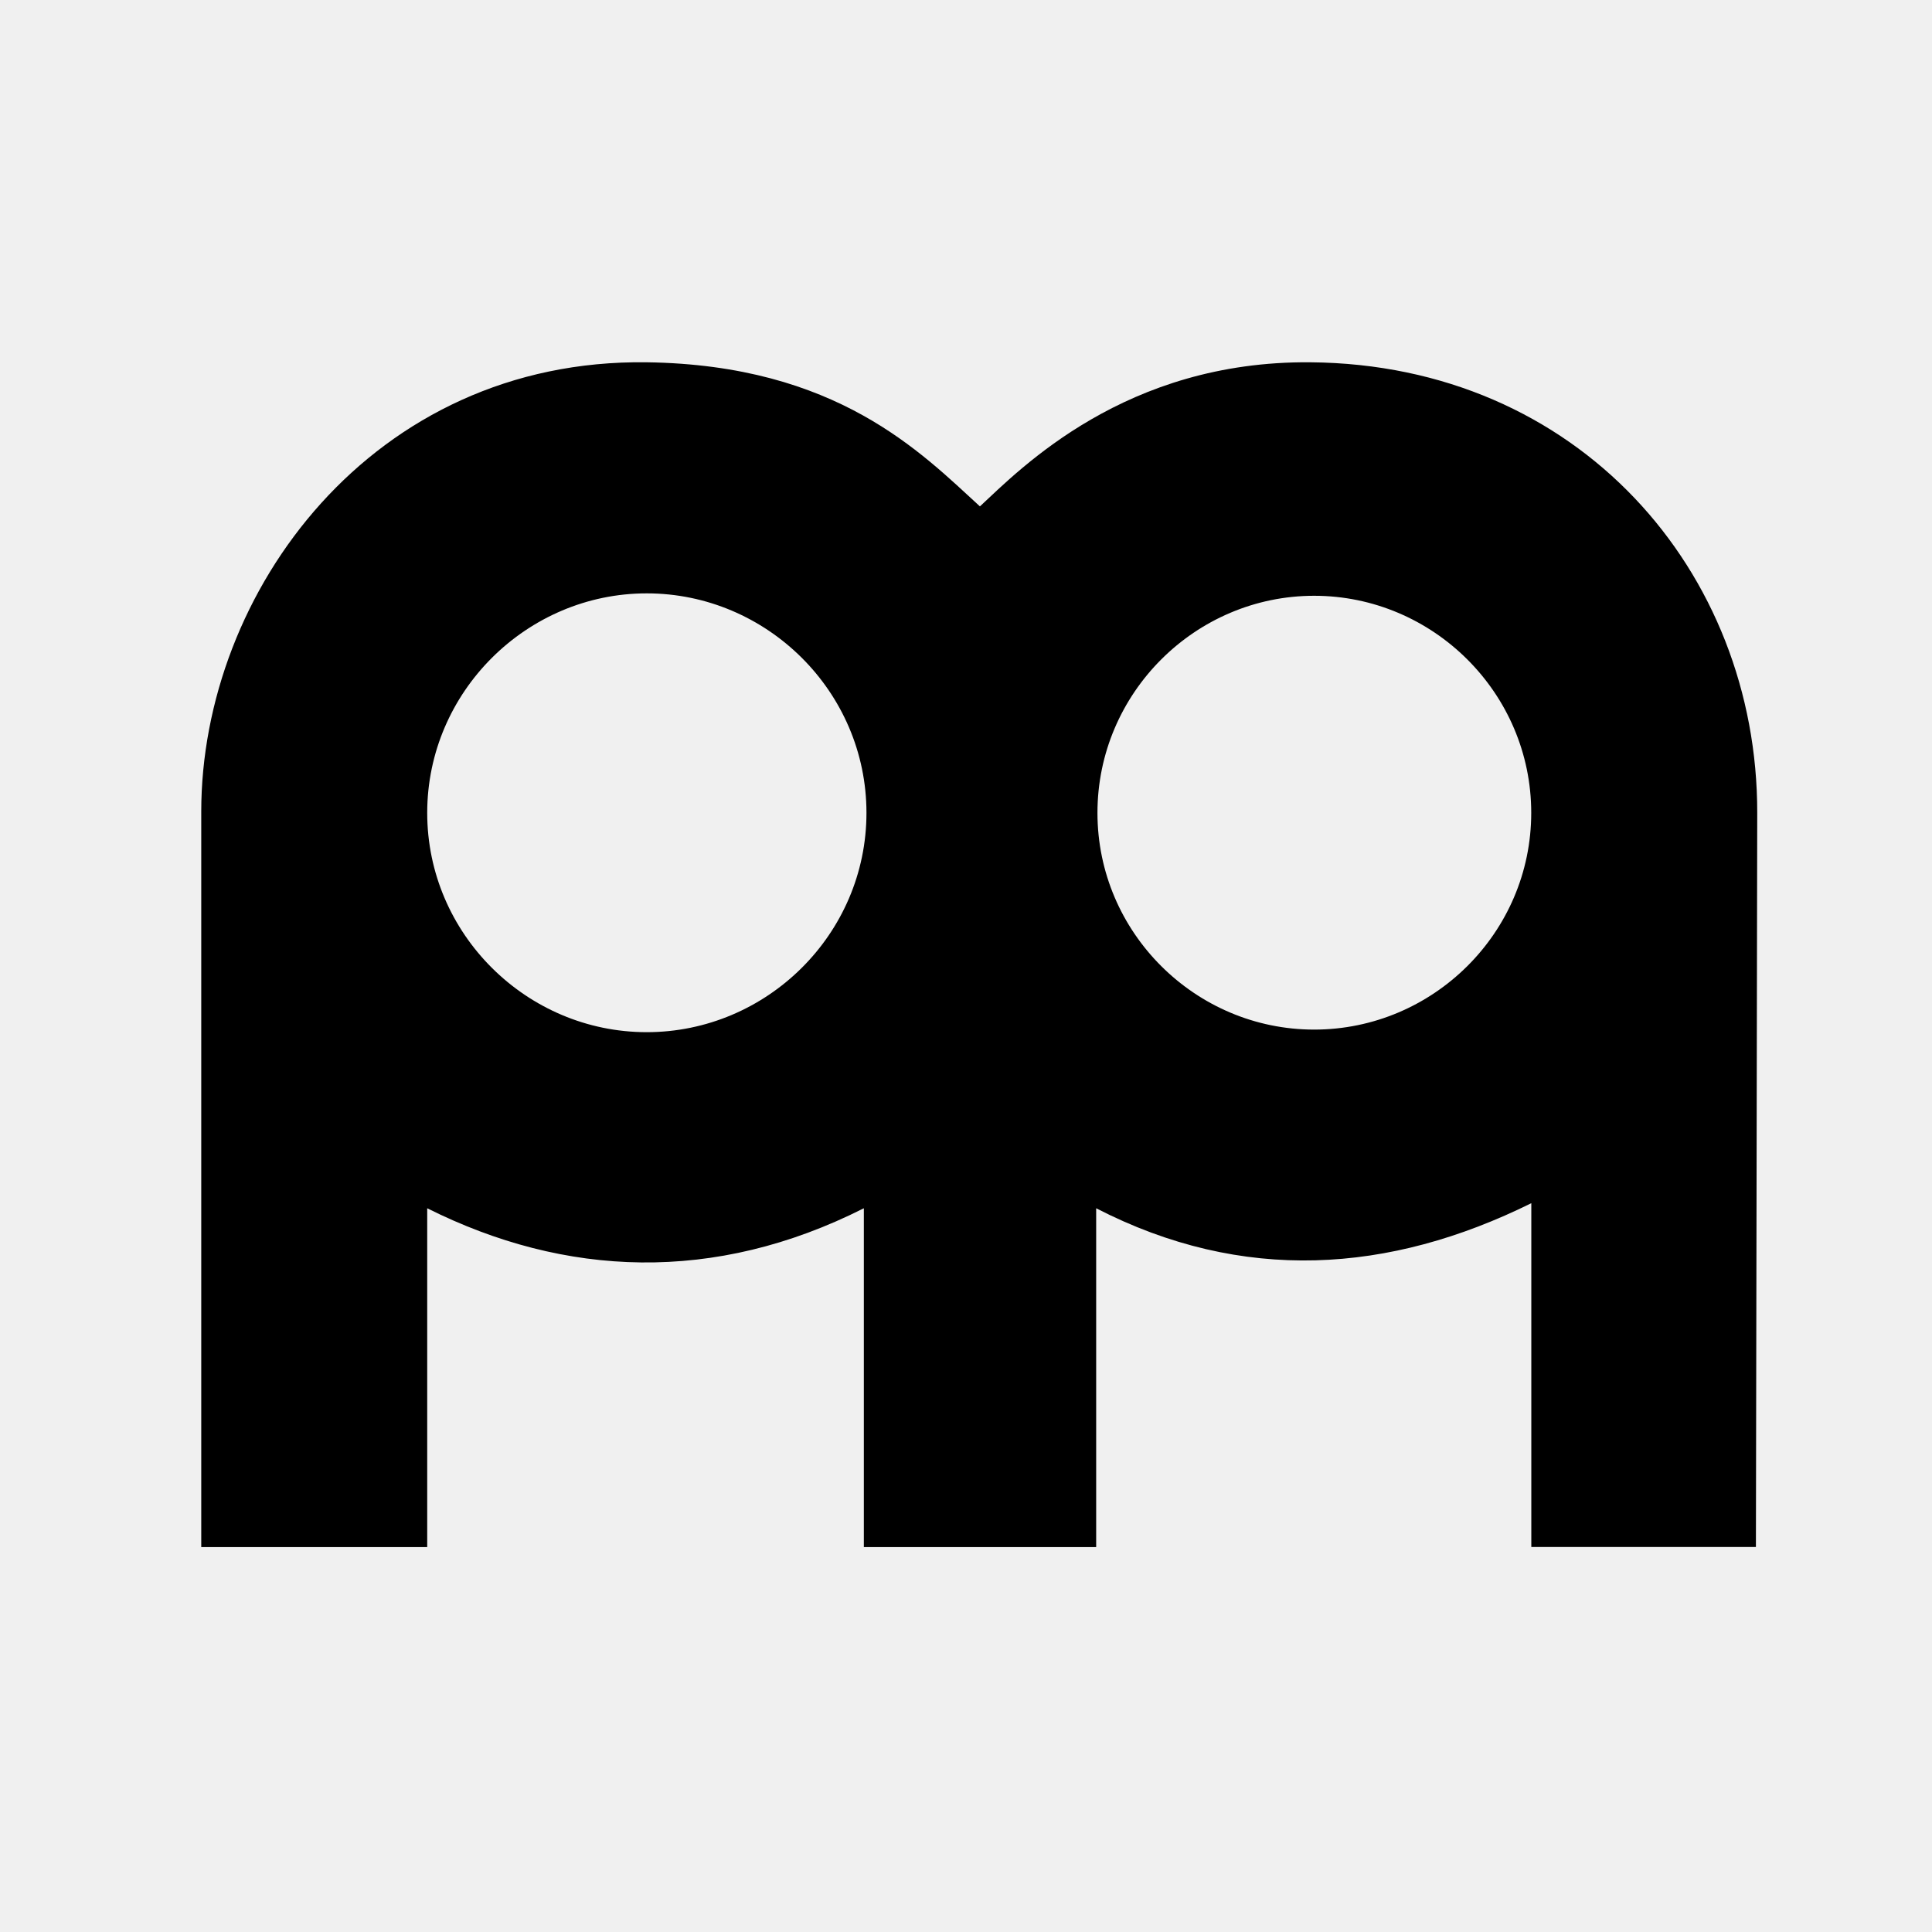
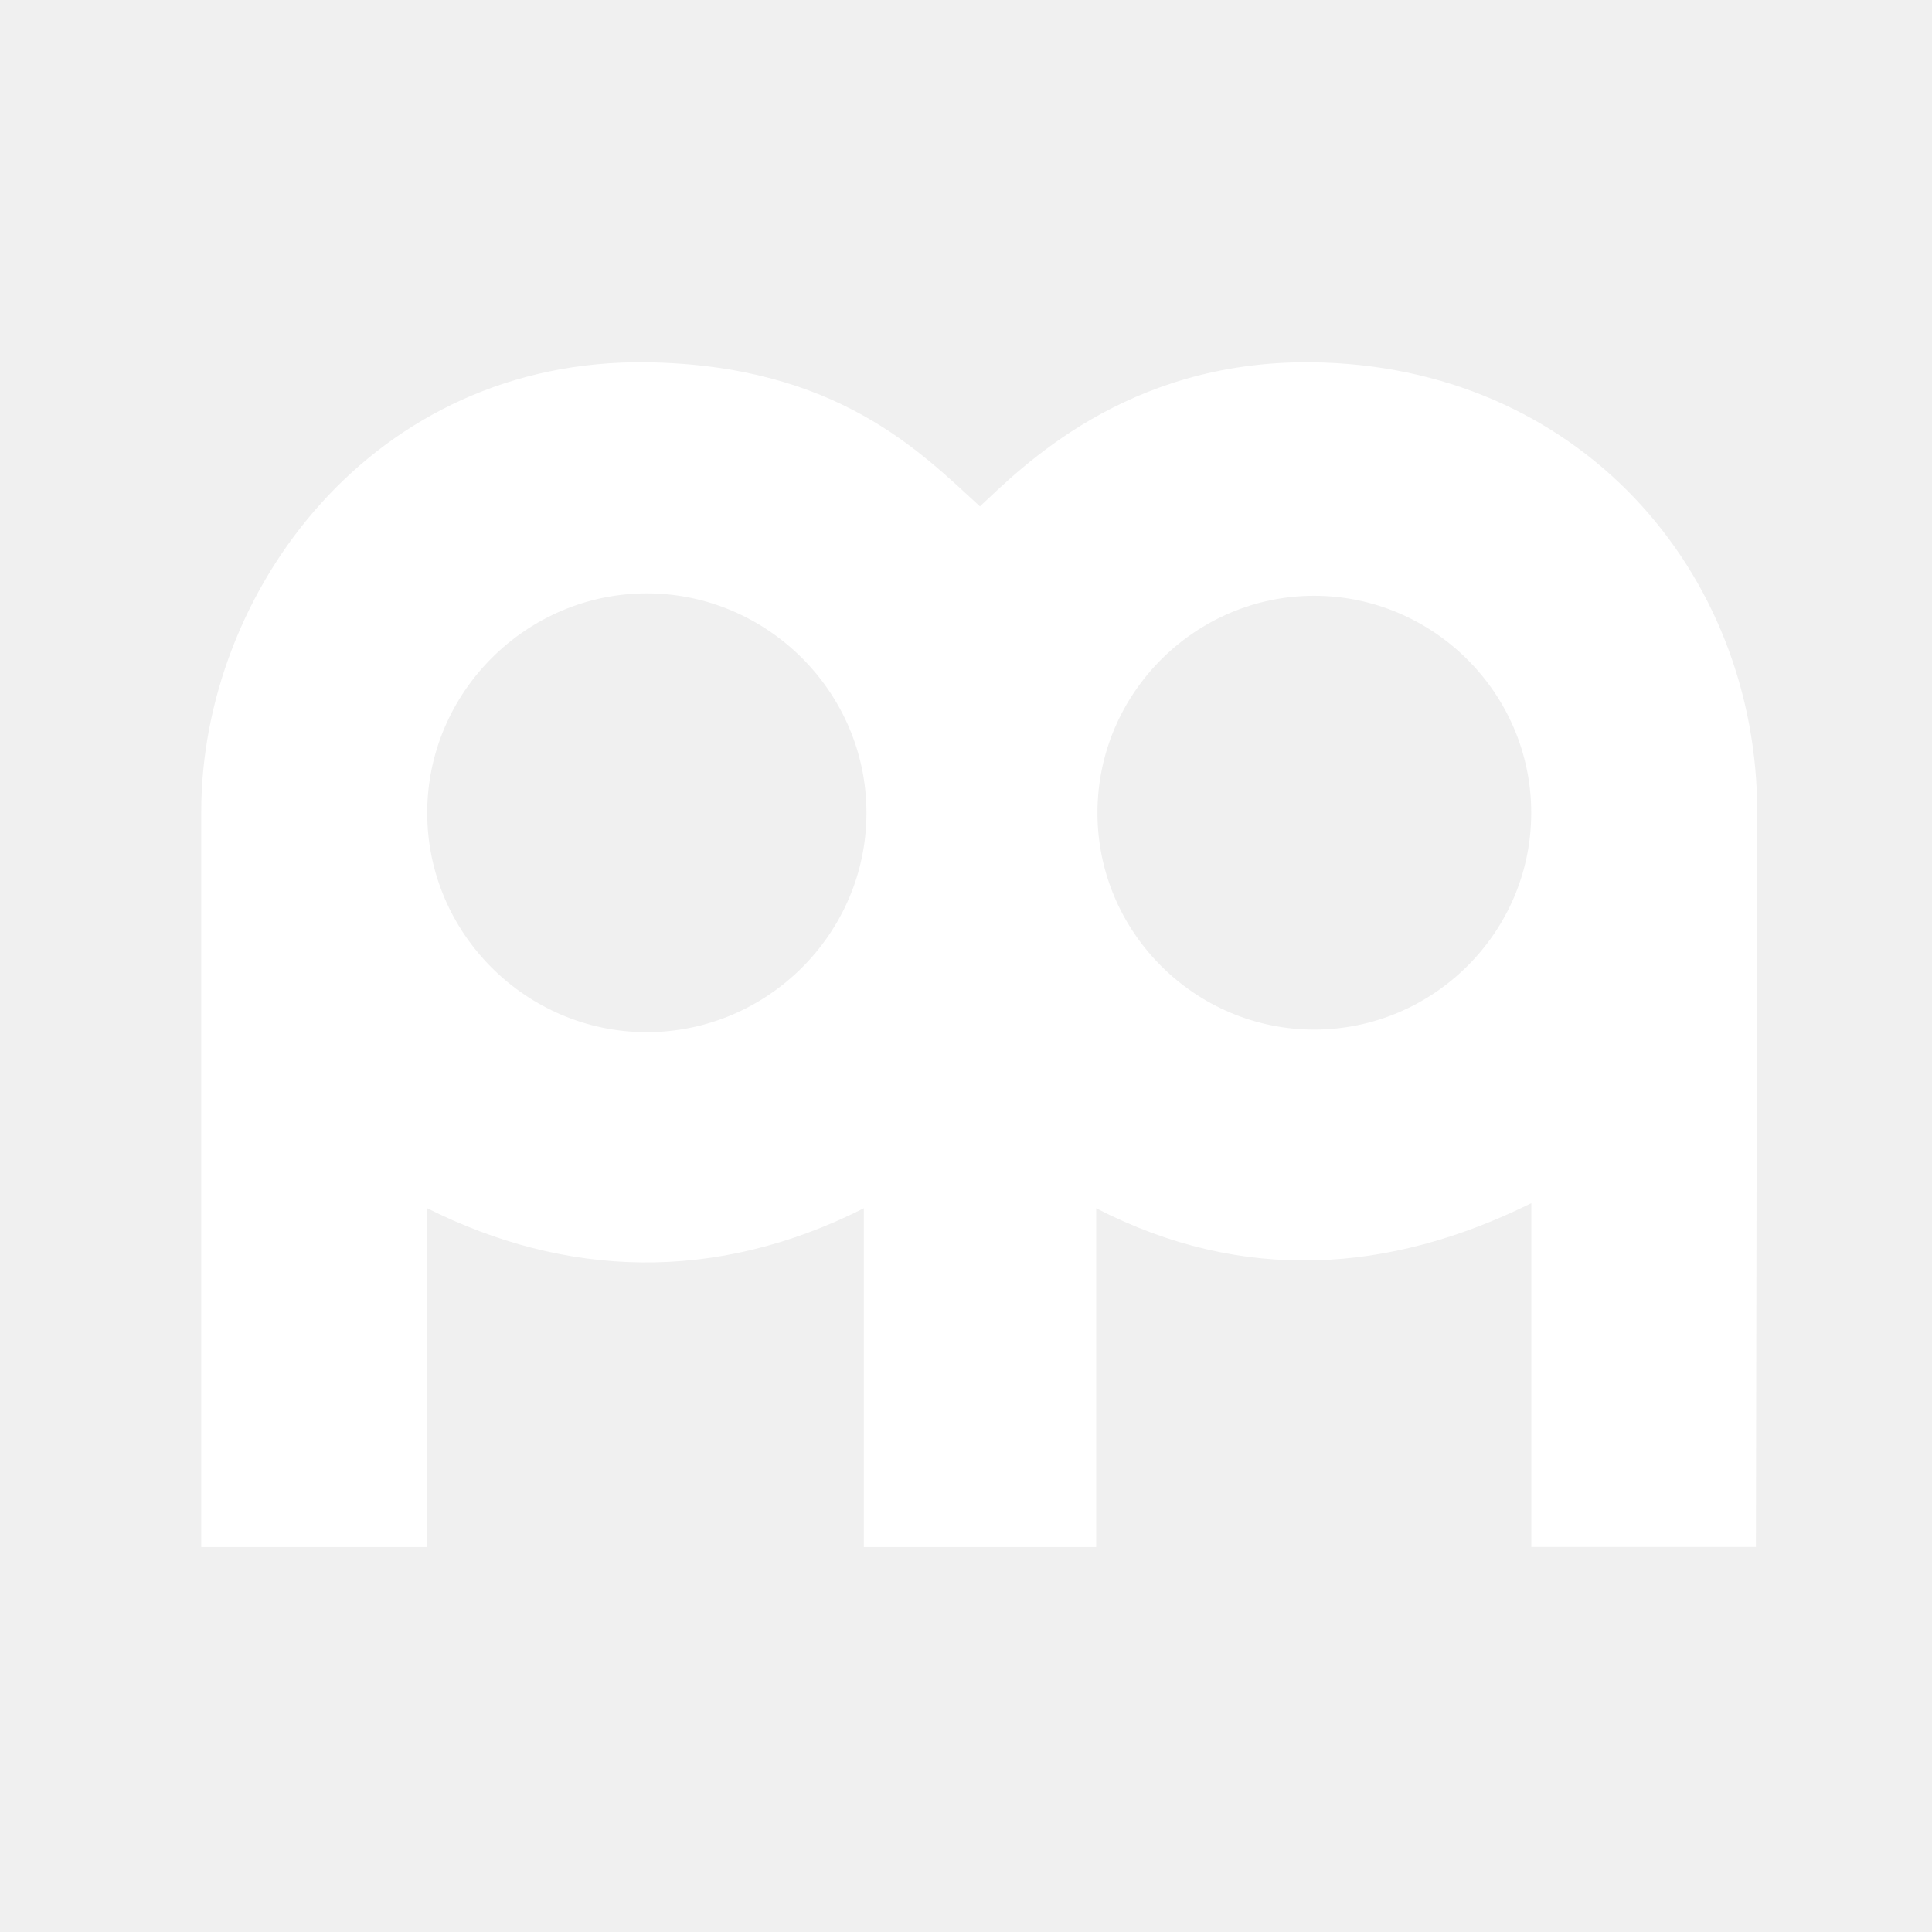
<svg xmlns="http://www.w3.org/2000/svg" width="48" height="48" viewBox="0 0 48 48" fill="none">
-   <path fill-rule="evenodd" clip-rule="evenodd" d="M32.65 14.802C35.6 14.802 38.043 17.215 38.043 20.195C38.043 23.176 35.599 25.58 32.65 25.58C29.702 25.58 27.266 23.173 27.266 20.195C27.266 17.218 29.701 14.802 32.65 14.802ZM16.068 14.742C19.05 14.742 21.527 17.182 21.527 20.195C21.527 23.209 19.05 25.644 16.068 25.644C13.086 25.644 10.614 23.204 10.614 20.195C10.614 17.187 13.091 14.742 16.068 14.742ZM5 38.437V20.163C5 14.709 9.253 8.909 16.068 9.001C20.793 9.067 22.888 11.249 24.346 12.581C25.364 11.633 27.962 8.96 32.557 9.001C39.217 9.057 43.666 14.203 43.658 20.194L43.625 38.435H38.045V29.893C34.521 31.636 30.875 31.893 27.234 30.019V38.437H21.462V30.019C17.751 31.893 14.04 31.734 10.614 30.019V38.437H5Z" fill="black" />
+   <path fill-rule="evenodd" clip-rule="evenodd" d="M32.65 14.802C35.6 14.802 38.043 17.215 38.043 20.195C38.043 23.176 35.599 25.58 32.65 25.58C29.702 25.58 27.266 23.173 27.266 20.195C27.266 17.218 29.701 14.802 32.65 14.802ZM16.068 14.742C19.05 14.742 21.527 17.182 21.527 20.195C21.527 23.209 19.05 25.644 16.068 25.644C13.086 25.644 10.614 23.204 10.614 20.195C10.614 17.187 13.091 14.742 16.068 14.742ZM5 38.437V20.163C5 14.709 9.253 8.909 16.068 9.001C20.793 9.067 22.888 11.249 24.346 12.581C25.364 11.633 27.962 8.96 32.557 9.001C39.217 9.057 43.666 14.203 43.658 20.194L43.625 38.435H38.045V29.893C34.521 31.636 30.875 31.893 27.234 30.019V38.437H21.462V30.019C17.751 31.893 14.04 31.734 10.614 30.019V38.437H5Z" fill="white" />
</svg>
